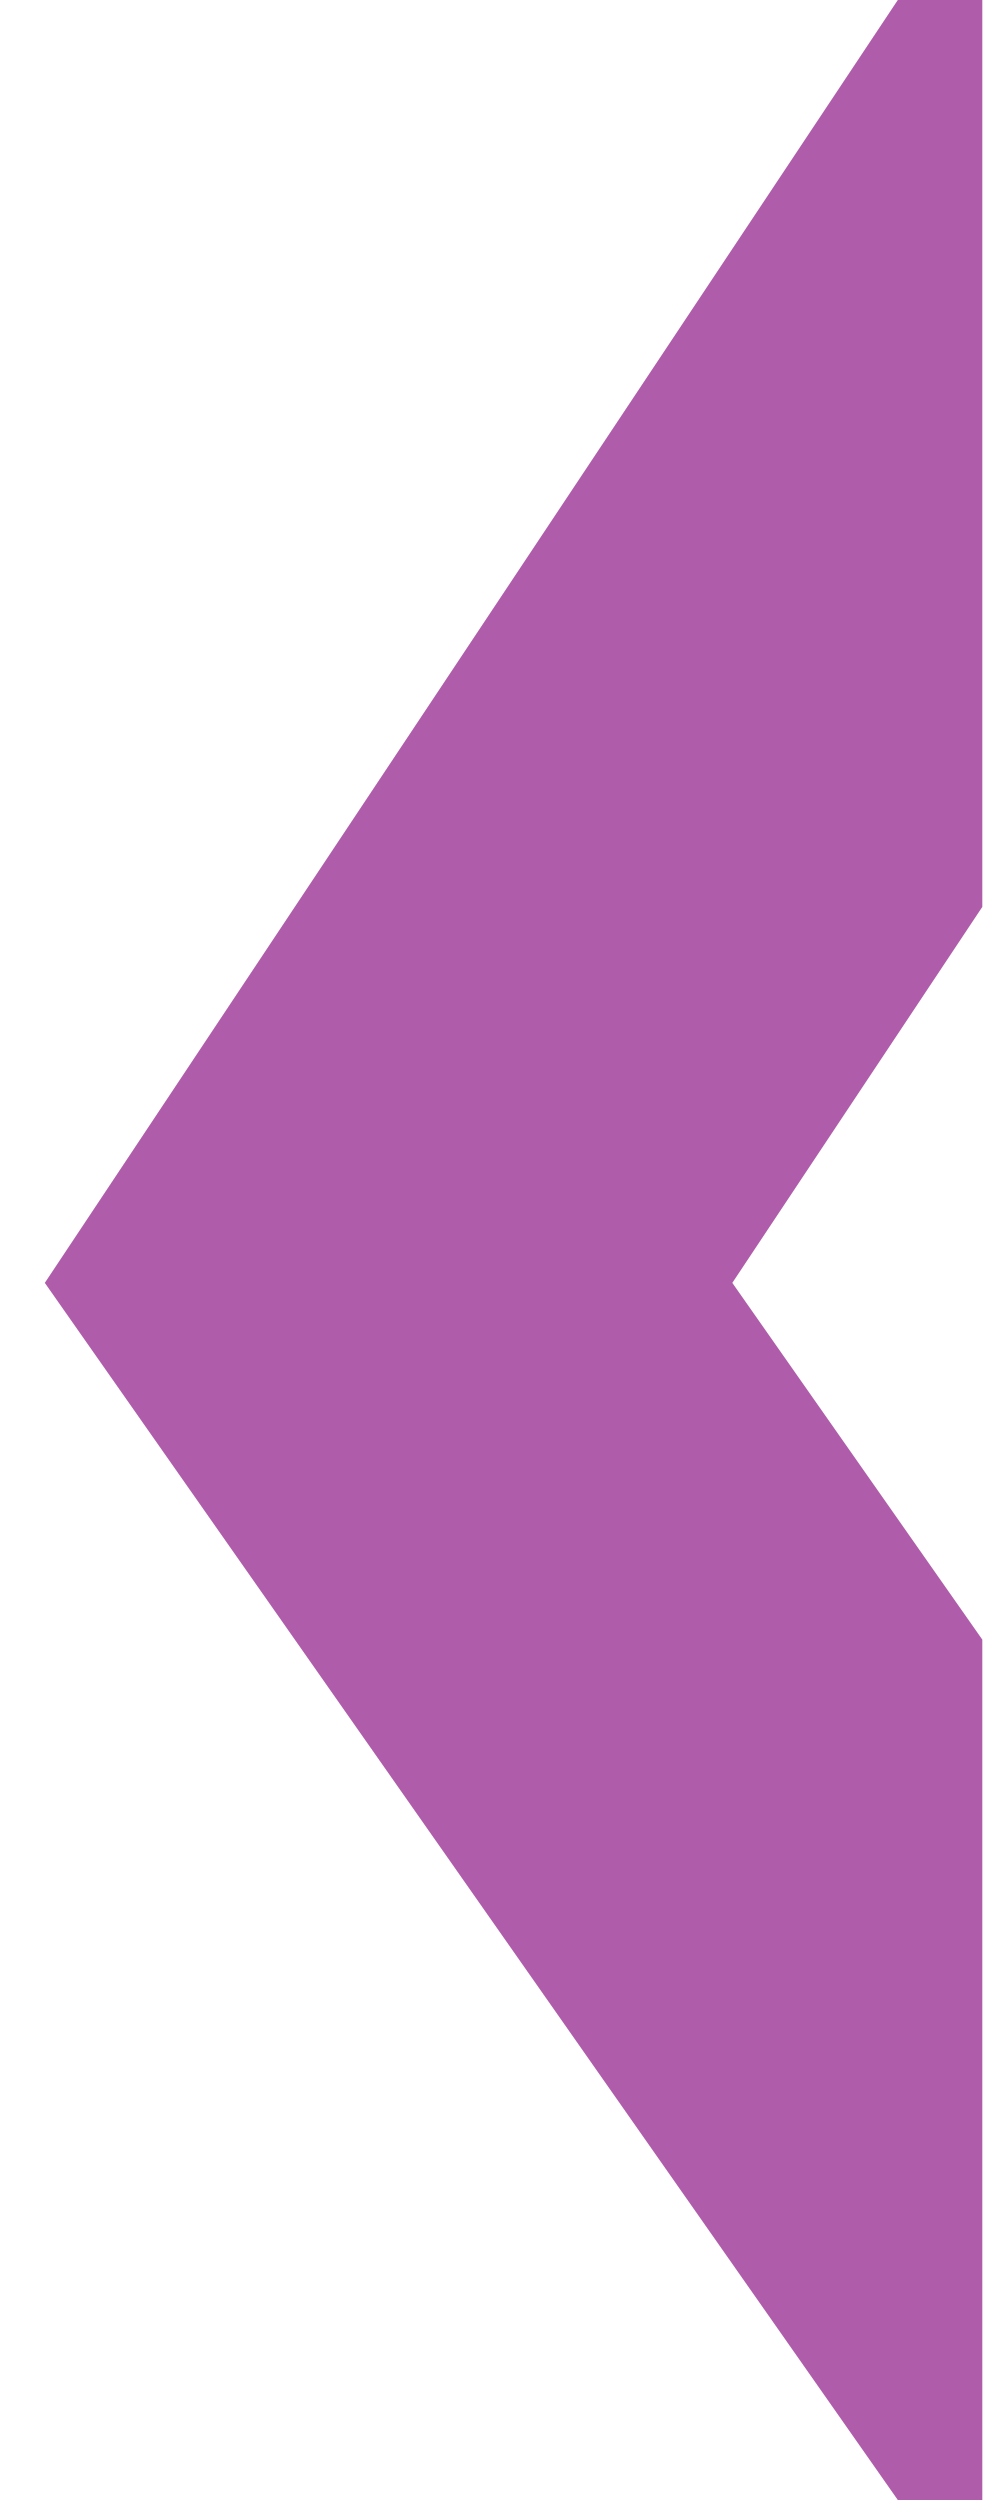
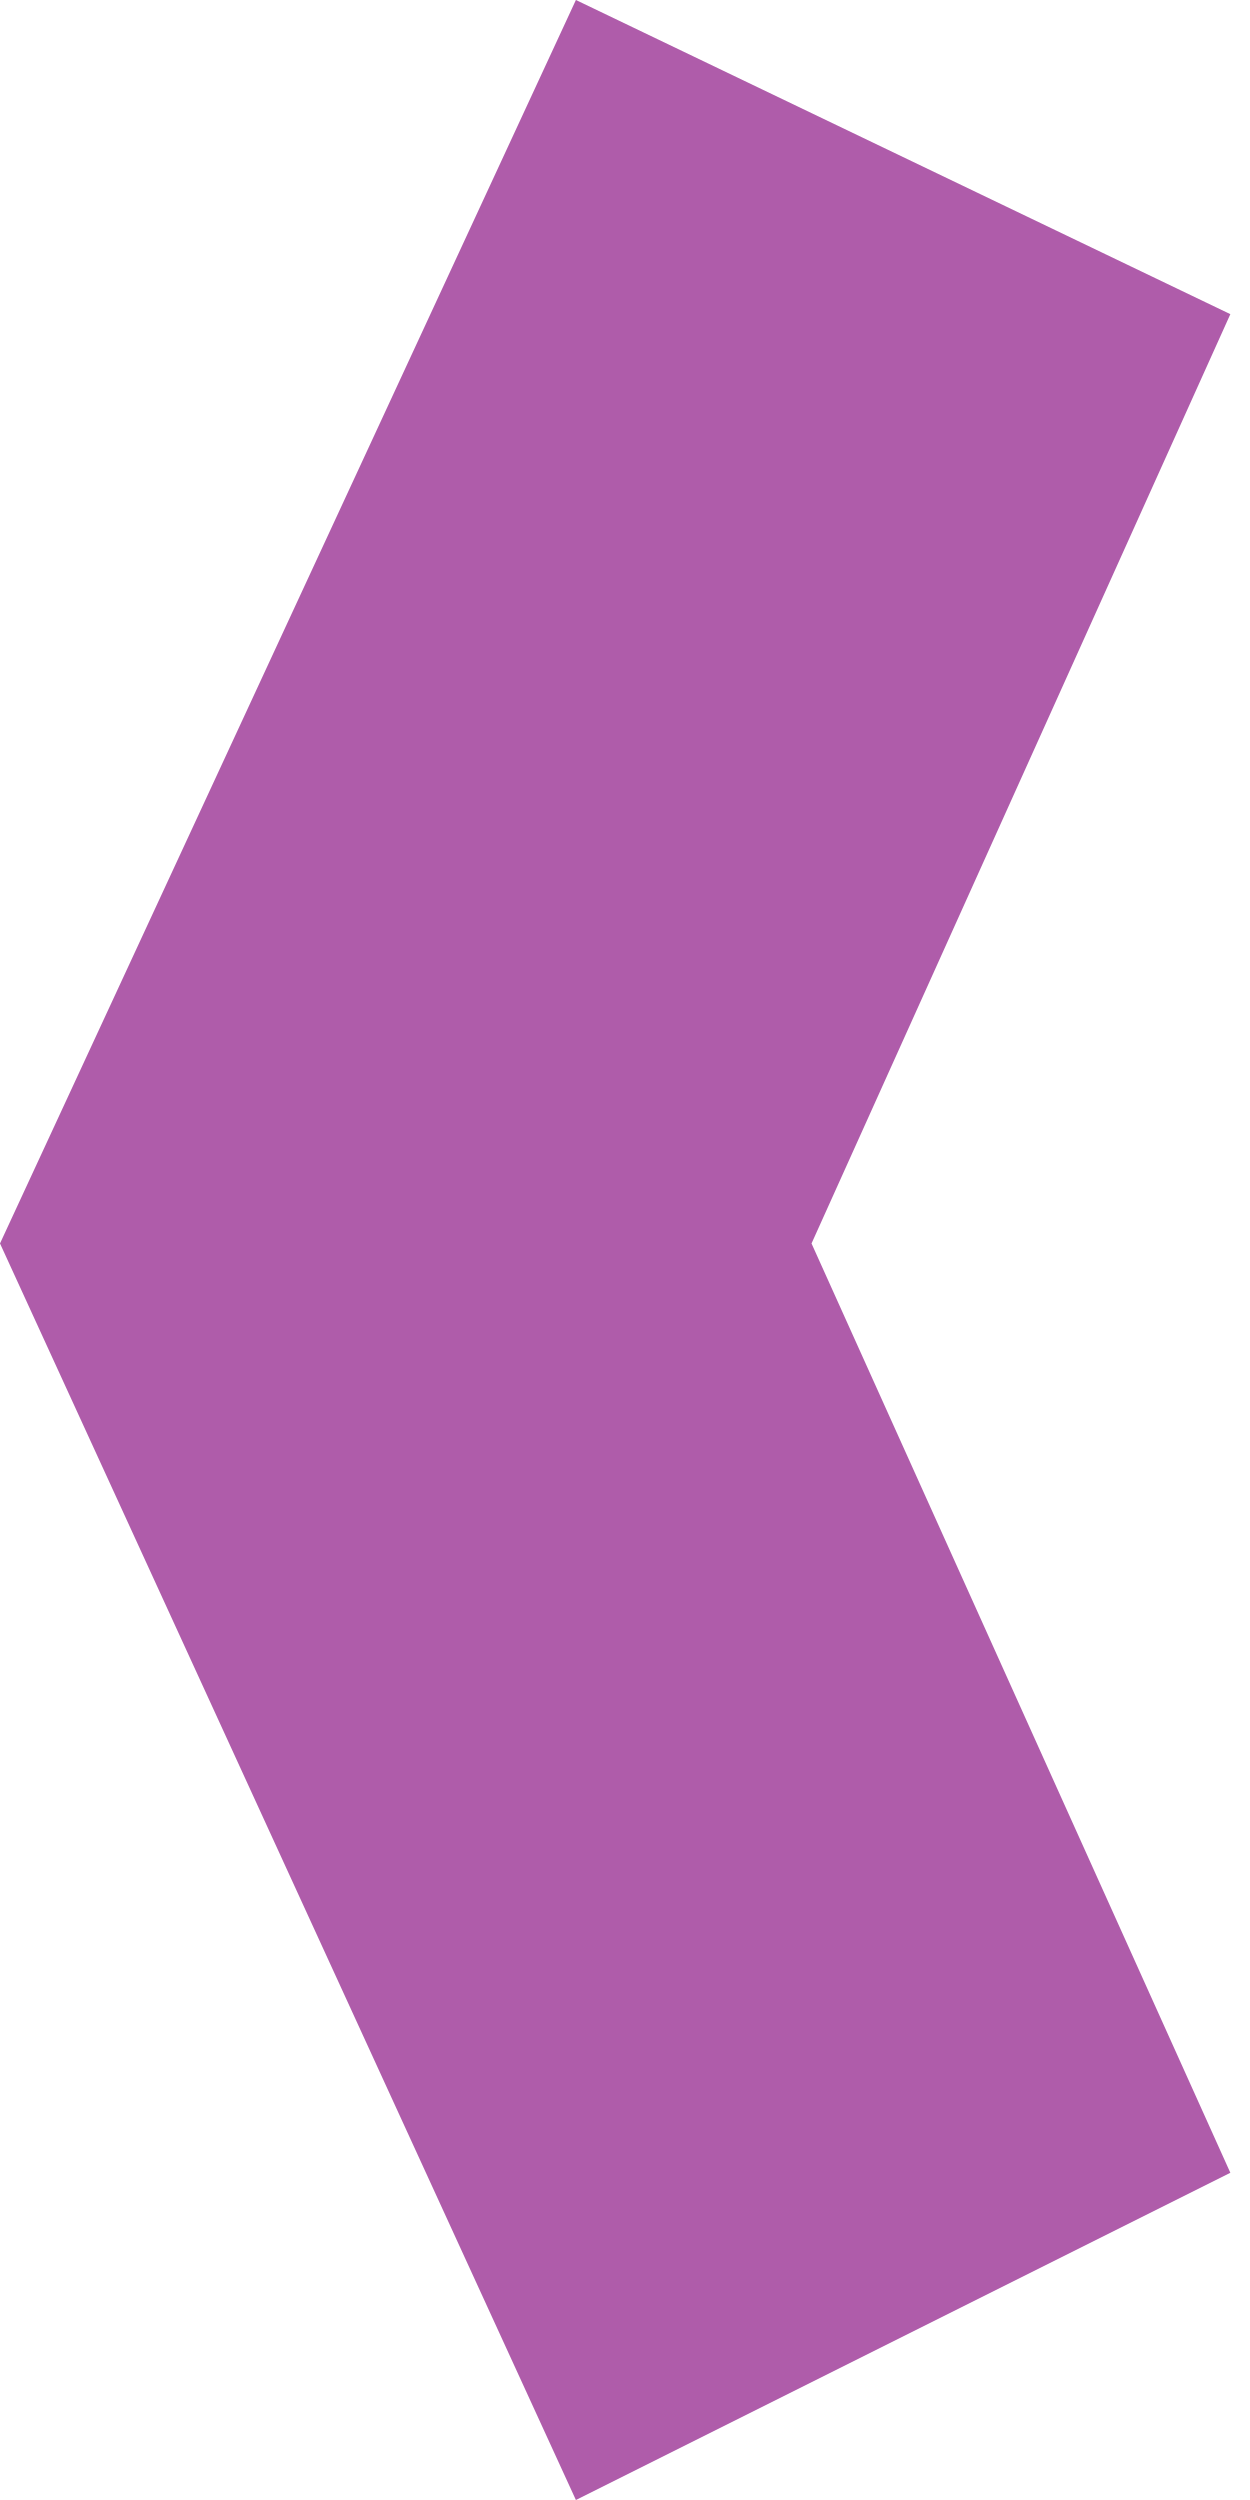
- <svg xmlns="http://www.w3.org/2000/svg" width="16" height="40" viewBox="0 0 16 40" fill="none">
-   <path fill-rule="evenodd" clip-rule="evenodd" d="M14.365 0H15.717V14.51L11.717 20.526L15.717 26.234V40H14.365L0.717 20.526L14.365 0Z" fill="#AF5CAA" />
+ <svg xmlns="http://www.w3.org/2000/svg" width="18" height="36" viewBox="0 0 18 36" fill="none">
+   <path d="M17.717 4.524L8.293 0L0 17.906L8.293 36L17.717 31.288L11.686 17.906L17.717 4.524Z" fill="#AF5CAA" />
</svg>
